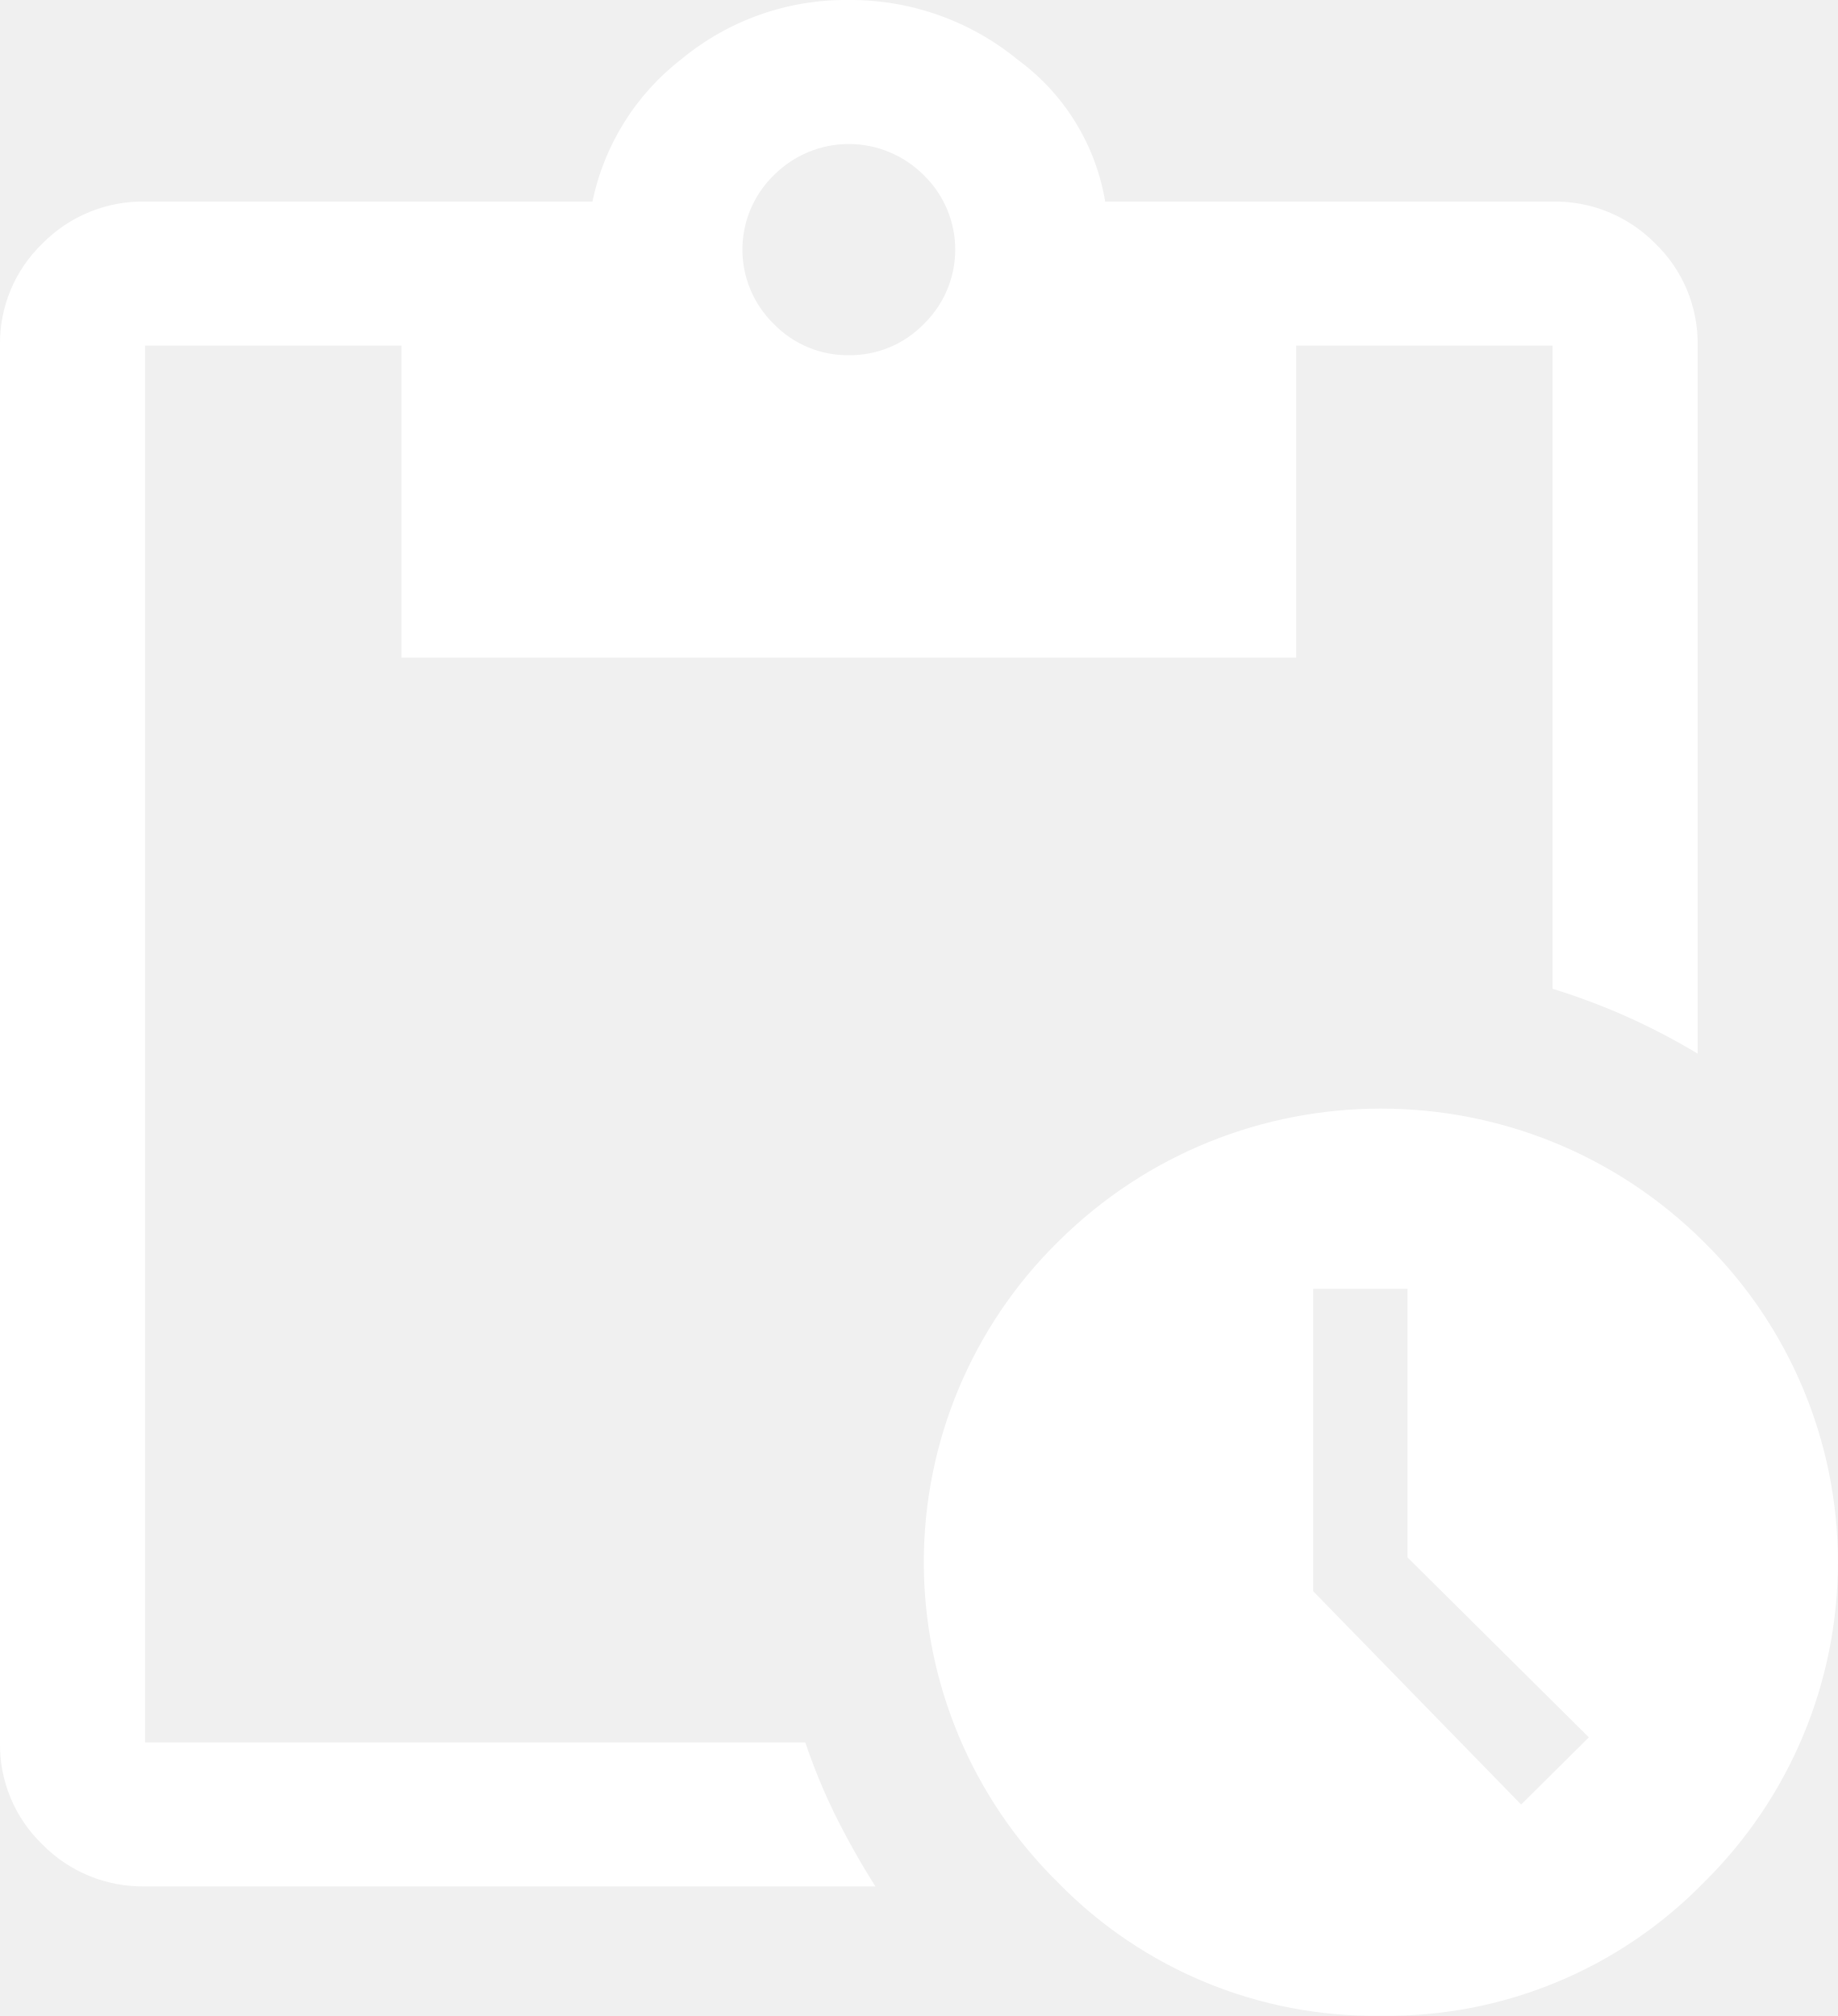
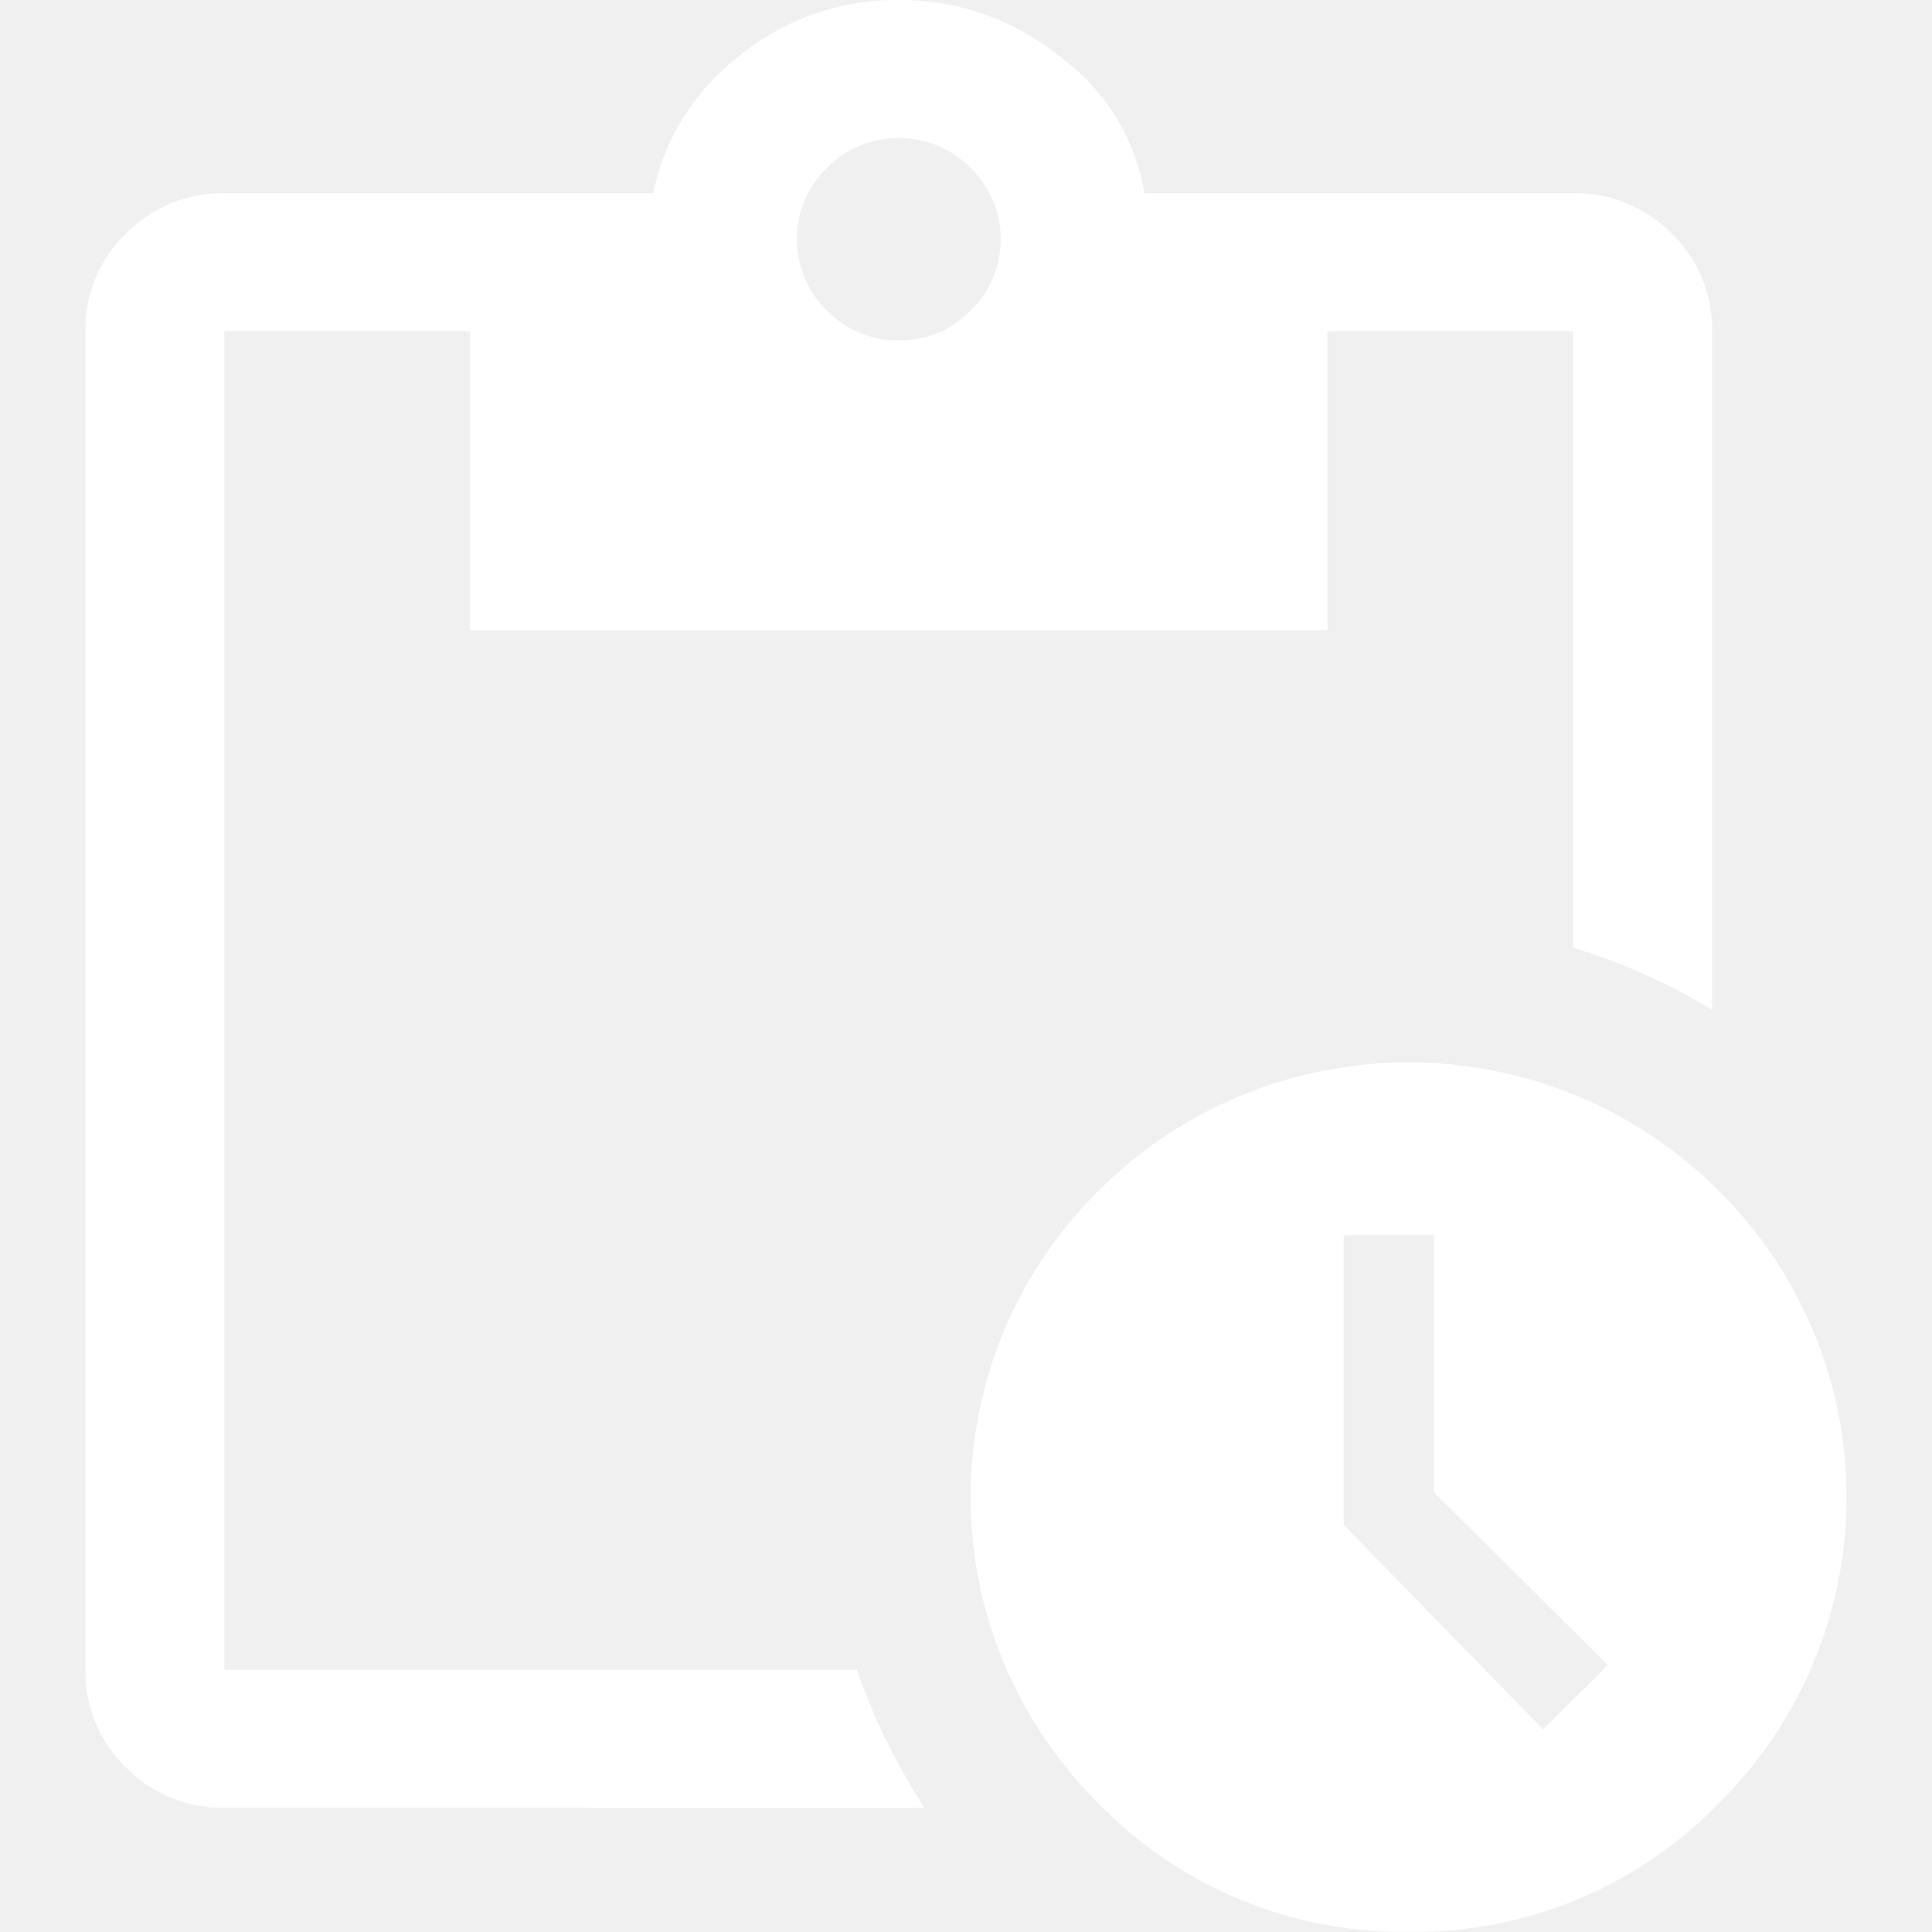
- <svg xmlns="http://www.w3.org/2000/svg" width="32" height="35.104" viewBox="0 0 32 35.104">
+ <svg xmlns="http://www.w3.org/2000/svg" width="26" height="26" viewBox="0 0 32 35.104">
  <path id="pending_actions_FILL0_wght400_GRAD0_opsz48" d="M30.042,37.1a7.692,7.692,0,0,1-5.621-2.319,7.828,7.828,0,0,1,0-11.158,7.971,7.971,0,0,1,11.242,0,7.828,7.828,0,0,1,0,11.158A7.692,7.692,0,0,1,30.042,37.1Zm2.442-3.678,1.179-1.17-3.158-3.134V24.441H28.863v5.266ZM8.526,34.847a2.446,2.446,0,0,1-1.789-.731A2.409,2.409,0,0,1,6,32.34V8.018a2.409,2.409,0,0,1,.737-1.776A2.446,2.446,0,0,1,8.526,5.51h7.789a4.215,4.215,0,0,1,1.558-2.487A4.483,4.483,0,0,1,20.779,2a4.593,4.593,0,0,1,2.947,1.045A3.843,3.843,0,0,1,25.242,5.51h7.789a2.446,2.446,0,0,1,1.789.731,2.409,2.409,0,0,1,.737,1.776V20.346a11.839,11.839,0,0,0-1.242-.648,11.636,11.636,0,0,0-1.284-.481V8.018H28.568v5.433H12.989V8.018H8.526V32.34H20.021a10.35,10.35,0,0,0,.505,1.233,13.438,13.438,0,0,0,.716,1.275ZM20.779,8.185a1.789,1.789,0,0,0,1.305-.543,1.807,1.807,0,0,0,0-2.591,1.84,1.84,0,0,0-2.611,0,1.807,1.807,0,0,0,0,2.591A1.789,1.789,0,0,0,20.779,8.185Z" transform="translate(-6 -2)" fill="#fff" />
</svg>
